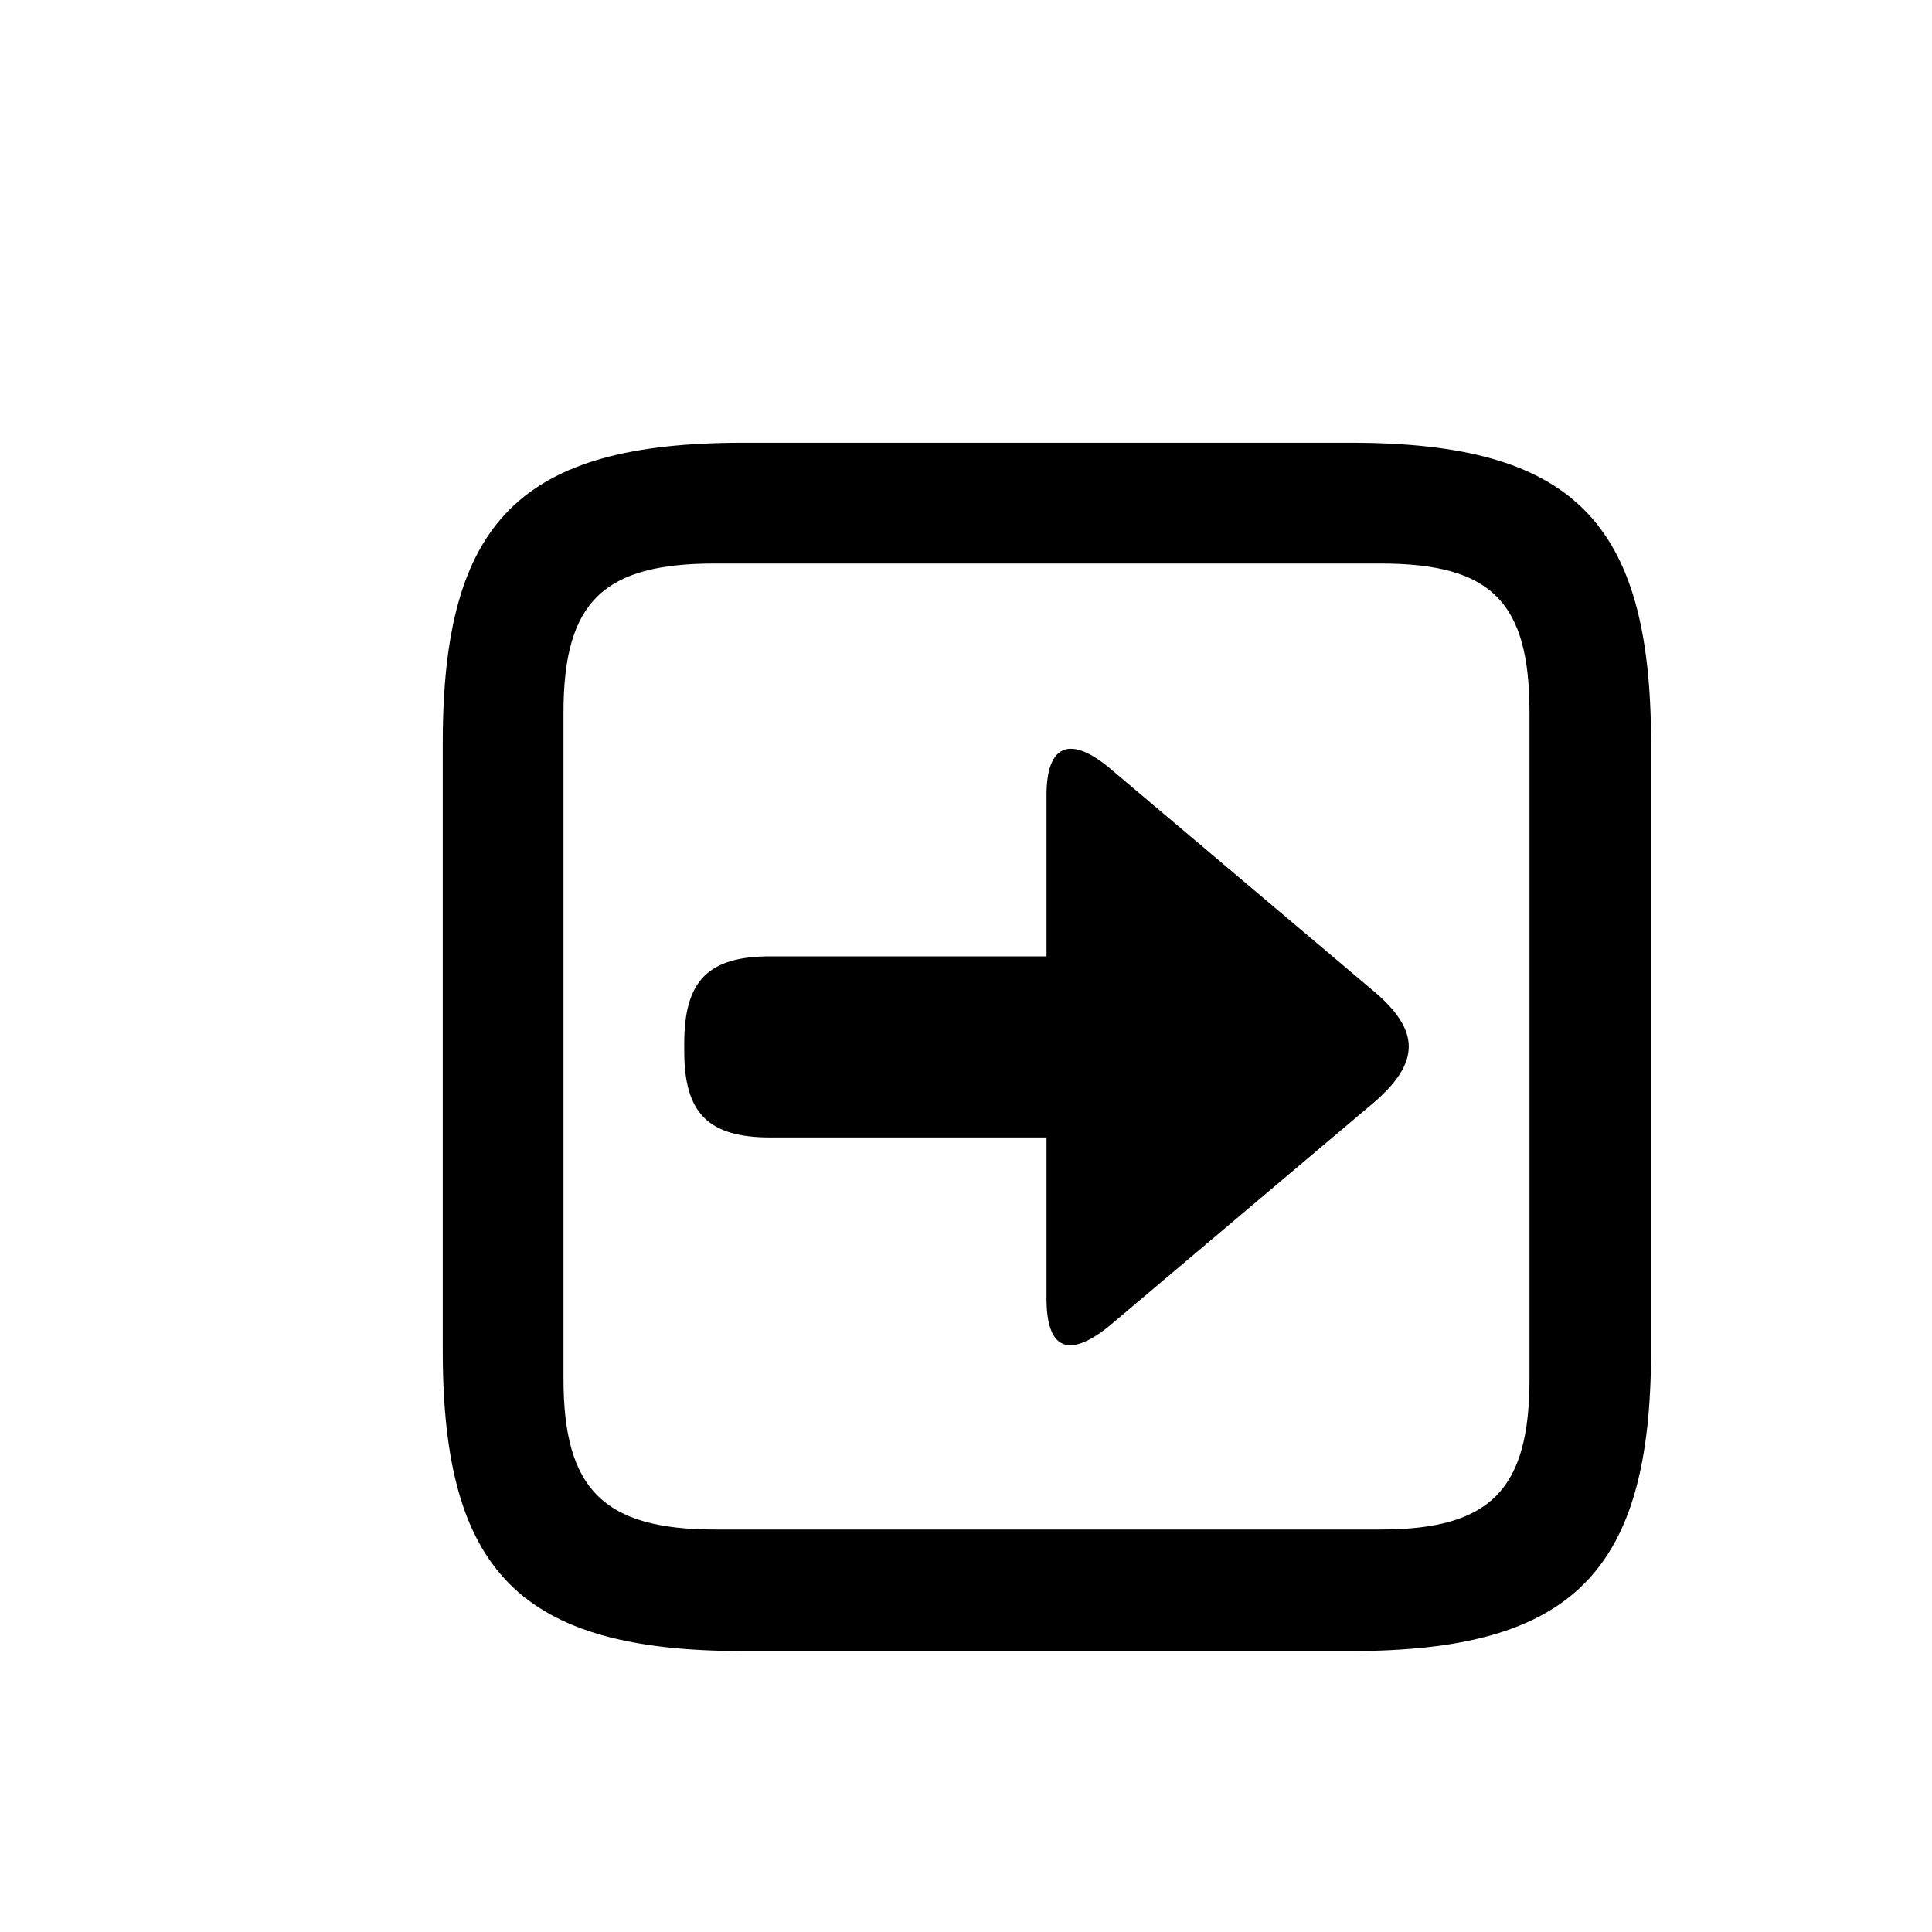
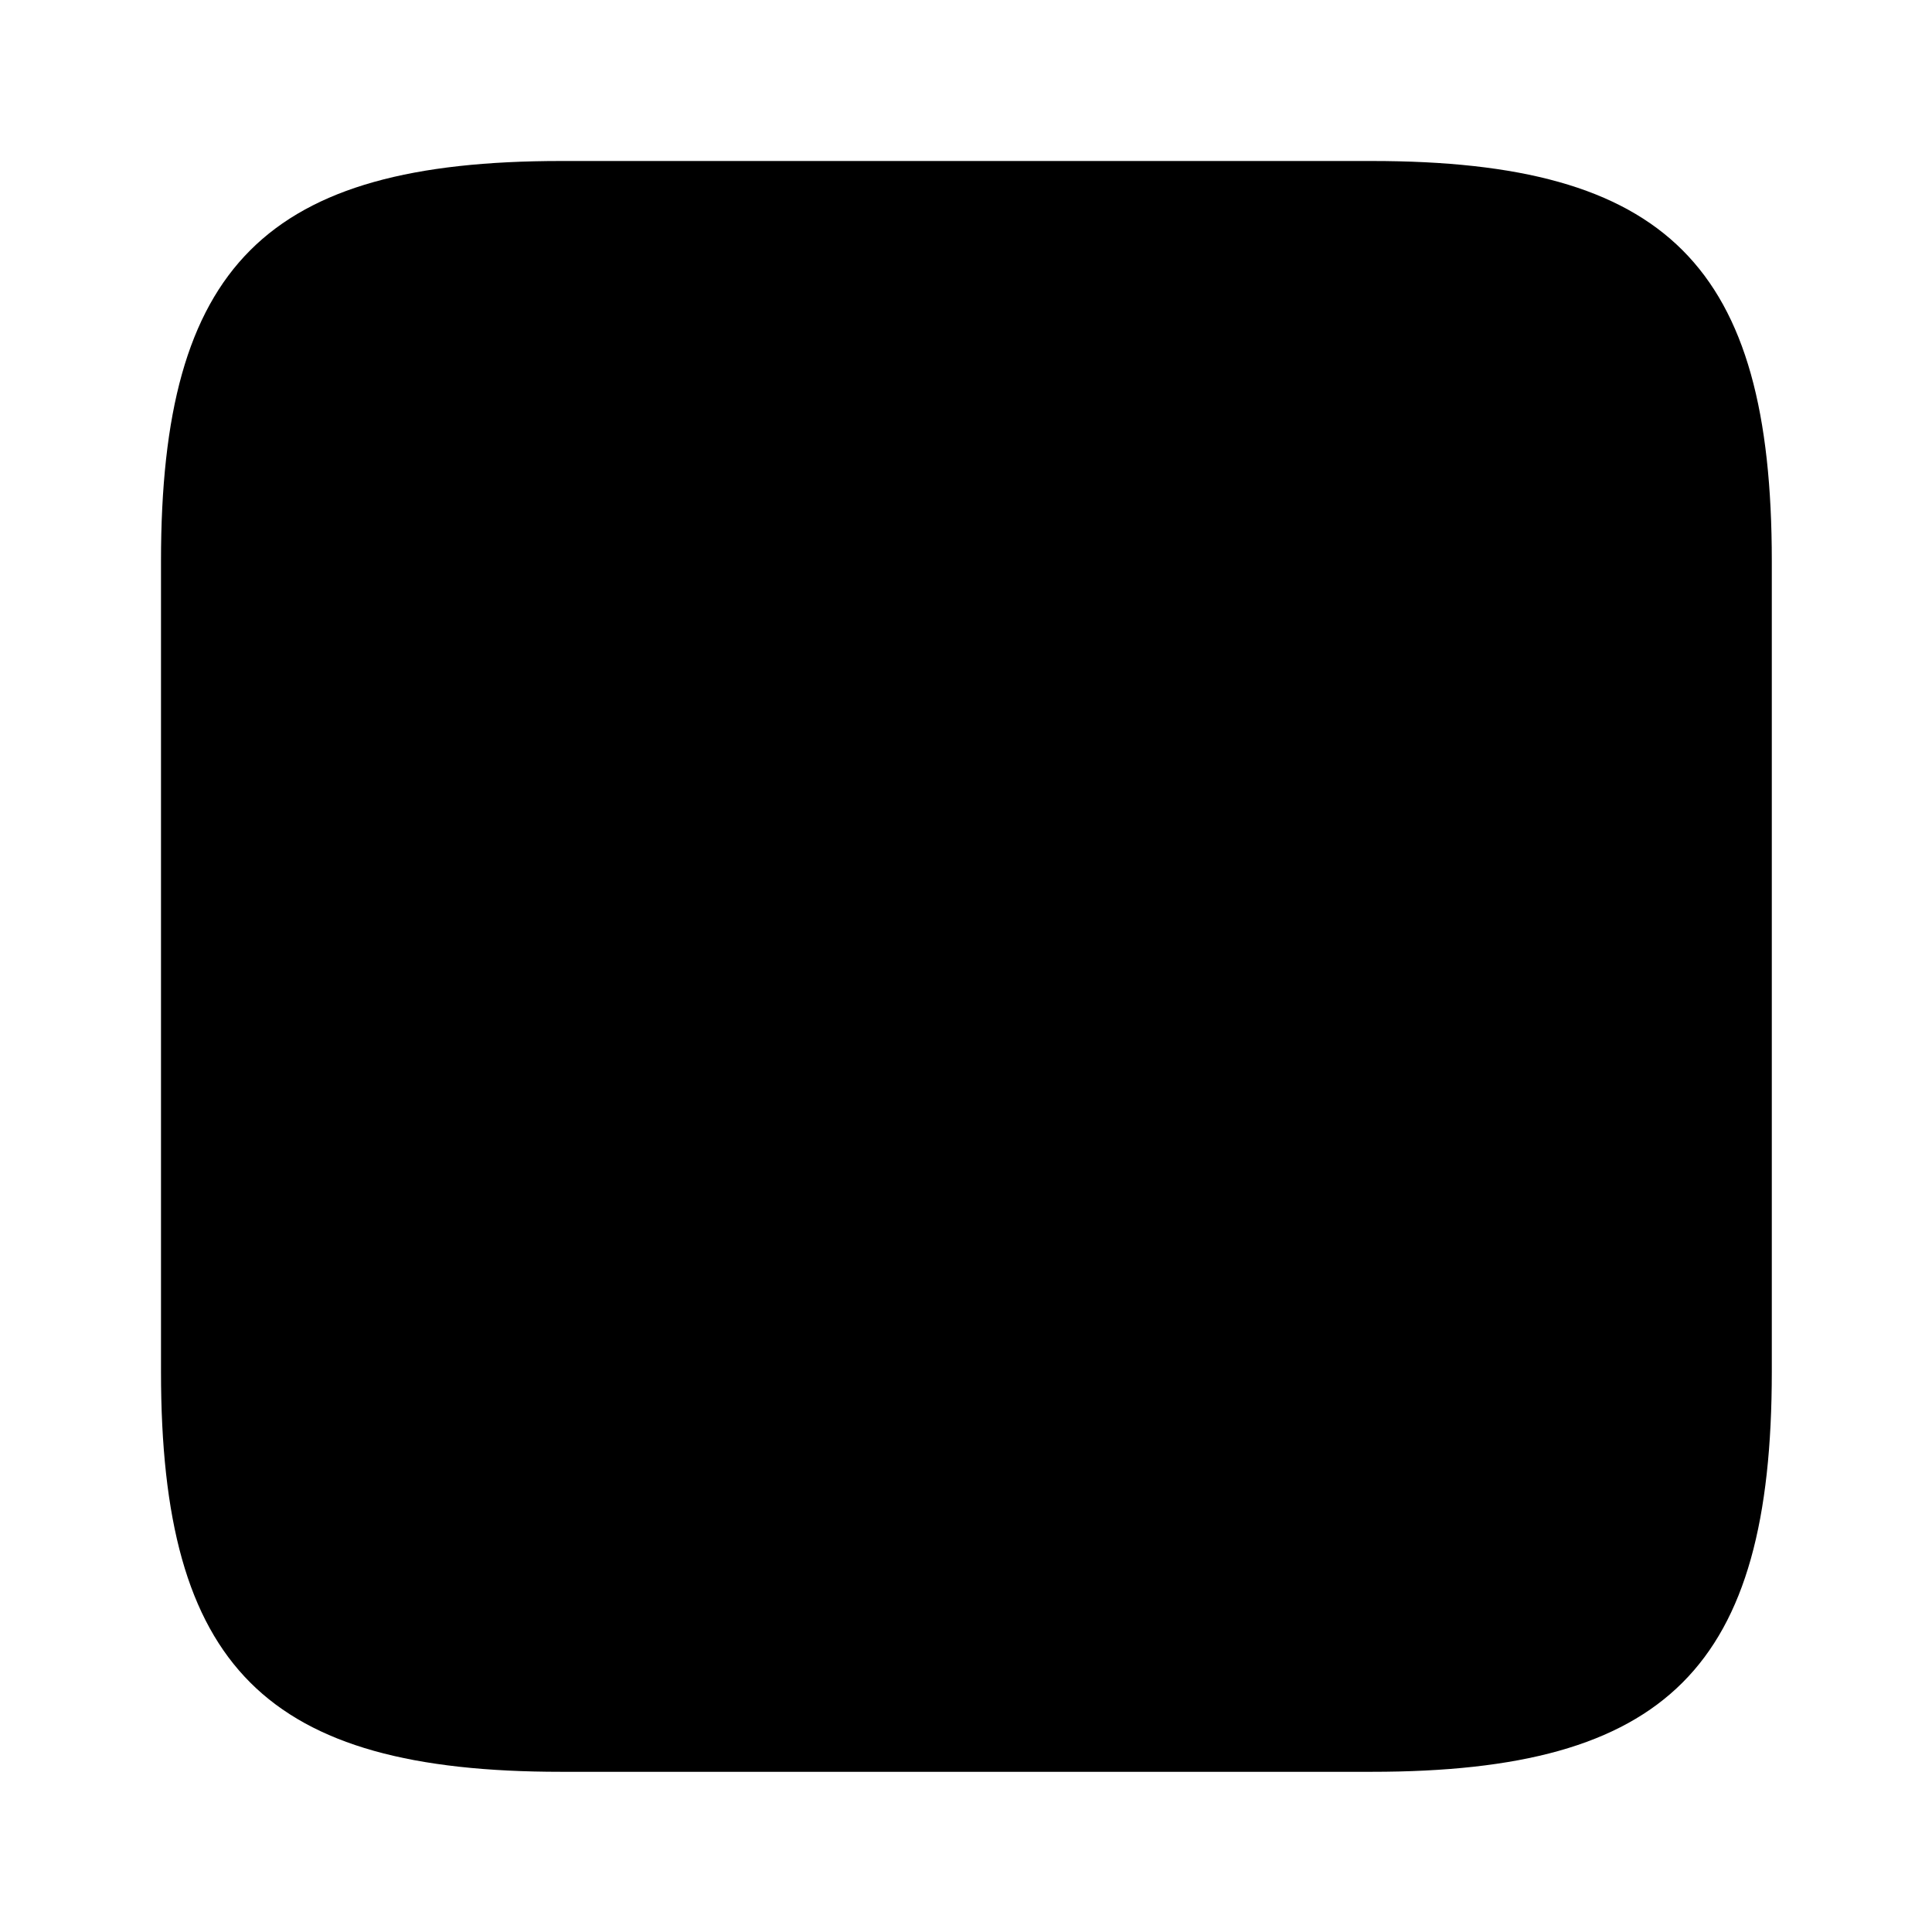
- <svg xmlns="http://www.w3.org/2000/svg" viewBox="0 0 24 24" fill="currentColor">
-   <path d="M16.78,5.5C19.53,5.5,20.51,6.47,20.51,9.23L20.51,16.78C20.51,19.53,19.53,20.51,16.78,20.51L9.23,20.51C6.47,20.51,5.5,19.53,5.5,16.78L5.5,9.23C5.5,6.47,6.47,5.5,9.23,5.5ZM19,8.85C19,7.48,18.53,7,17.15,7L8.88,7C7.5,7,7,7.47,7,8.85L7,17.13C7,18.5,7.5,19,8.88,19L17.15,19C18.52,19,19,18.5,19,17.13ZM13,9.88C13,9.26,13.28,9.13,13.77,9.53L17.05,12.3C17.65,12.8,17.65,13.2,17.05,13.71L13.77,16.48C13.27,16.88,13,16.76,13,16.13ZM8.5,13.05L8.5,12.96C8.5,12.18,8.8,11.88,9.57,11.88L14,11.88L14,14.13L9.57,14.13C8.8,14.13,8.5,13.83,8.5,13.06Z" />
+ <svg xmlns="http://www.w3.org/2000/svg" viewBox="0 0 24 24">
+   <path d="M17.04,2C20.71,2,22.01,3.3,22.01,6.97L22.01,17.04C22.01,20.71,20.71,22.01,17.04,22.01L6.97,22.01C3.3,22.01,2,20.71,2,17.04L2,6.97C2,3.3,3.3,2,6.97,2Z" fill="currentColor" />
+   <path d="M20,6.47C20,4.64,19.37,4,17.53,4L6.5,4C4.67,4,4,4.63,4,6.47L4,17.5C4,19.33,4.67,20,6.5,20L17.53,20C19.36,20,20,19.33,20,17.5Z" fill="currentColor" />
+   <path d="M12,7.84C12,7.01,12.37,6.84,13.03,7.37L17.4,11.07C18.2,11.74,18.2,12.27,17.4,12.94L13.03,16.64C12.36,17.17,12,17.01,12,16.17Z" fill="currentColor" />
+   <path d="M6,12.07L6,11.94C6,10.91,6.4,10.51,7.43,10.51L13.33,10.51L13.33,13.51L7.43,13.51C6.4,13.51,6,13.11,6,12.08Z" fill="currentColor" />
</svg>
